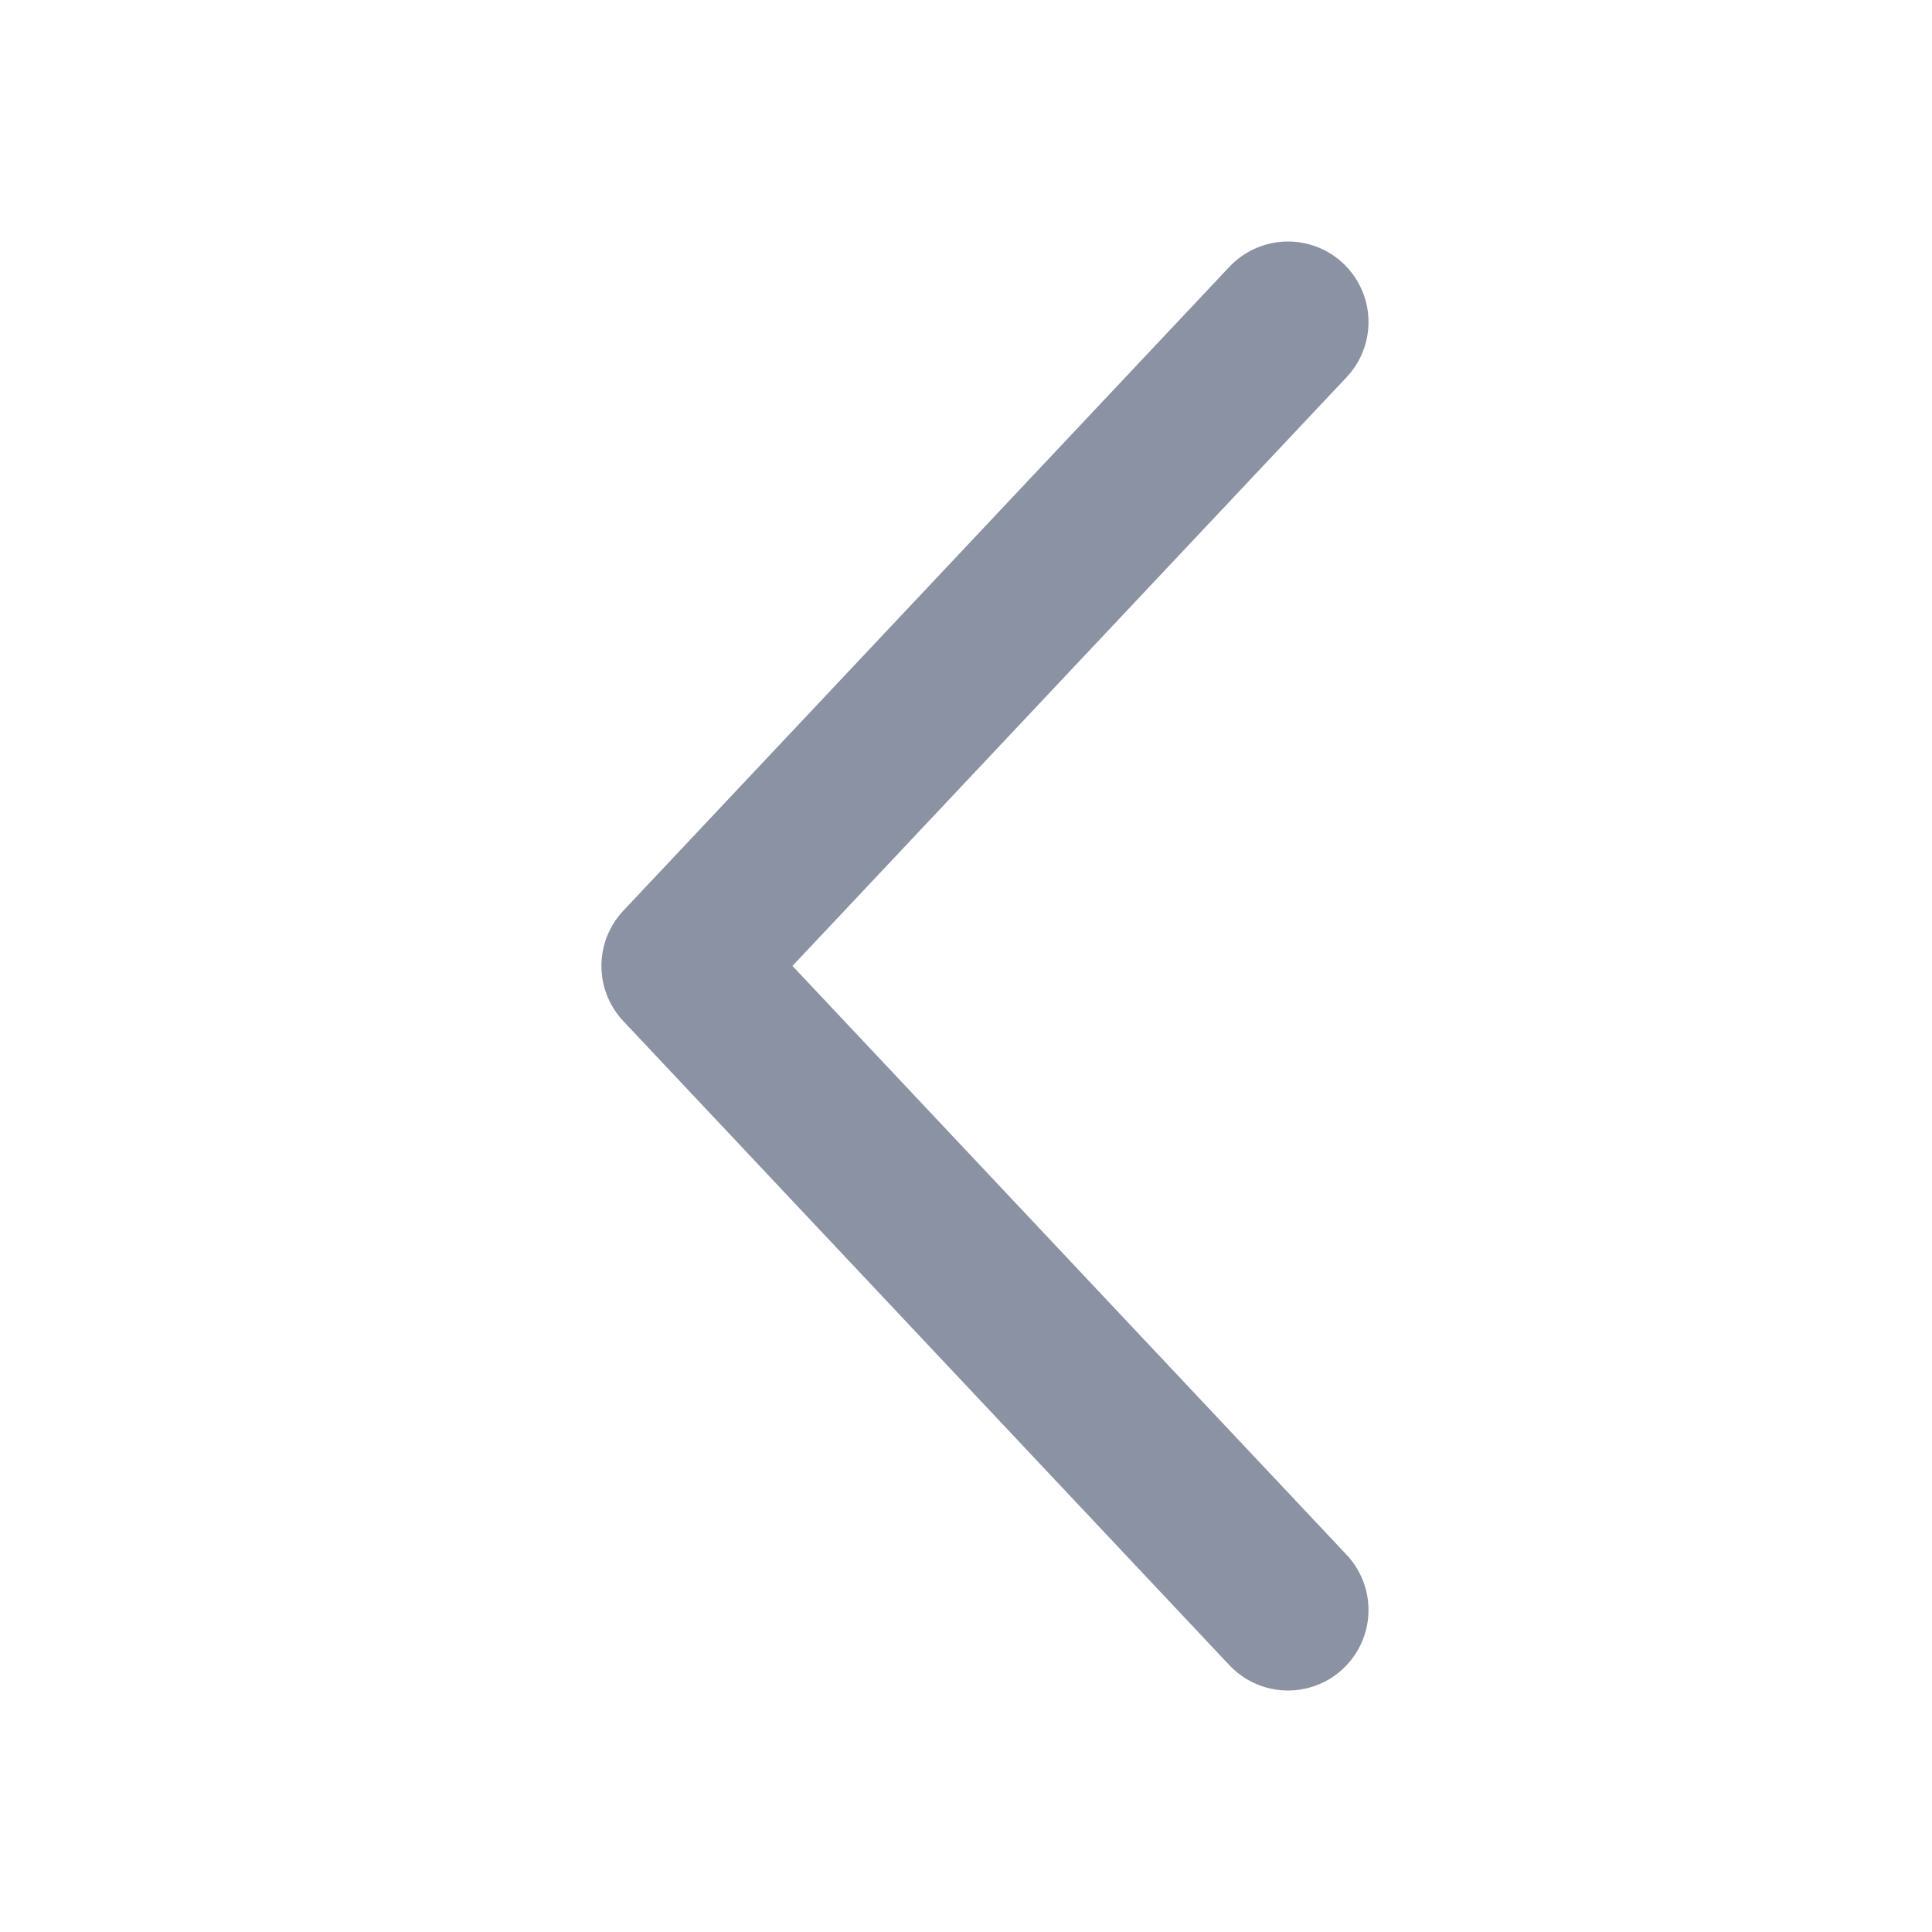
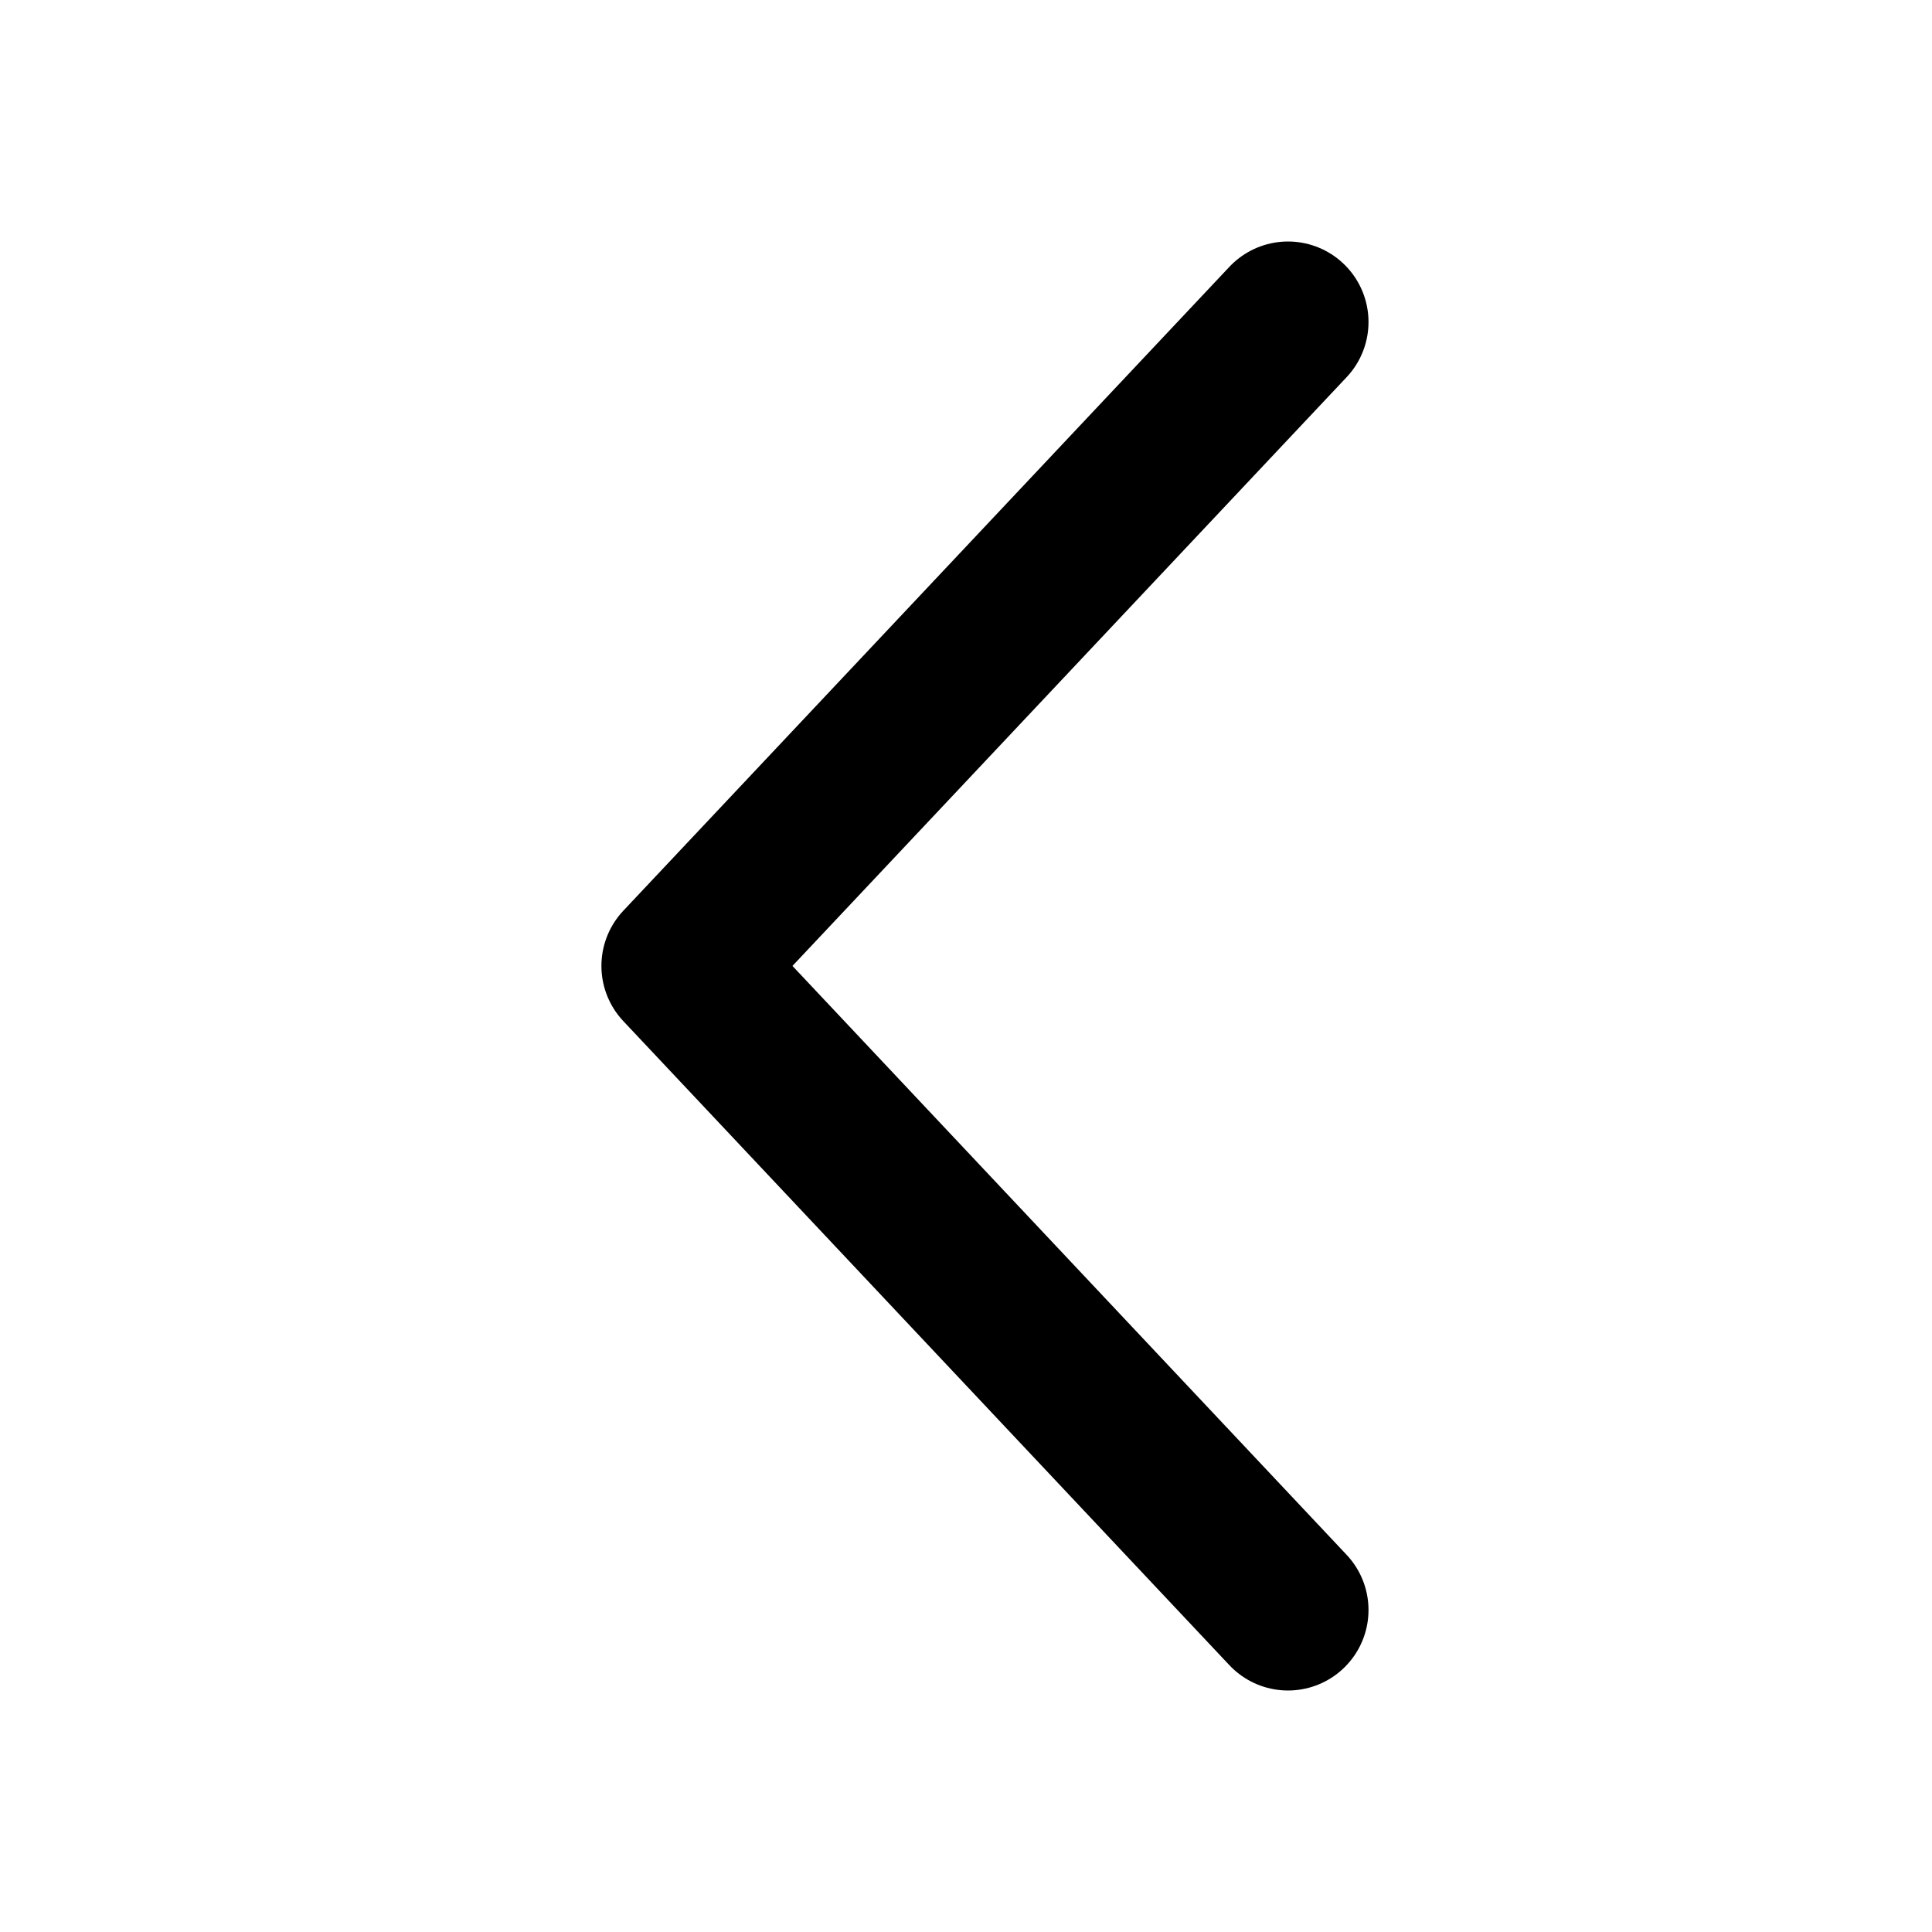
<svg xmlns="http://www.w3.org/2000/svg" width="24" height="24" viewBox="0 0 24 24" fill="none">
-   <path d="M16 20L8.471 11.999L16 4" stroke="#27282D" style="stroke:#8A92A3;stroke:color(display-p3 0.151 0.158 0.178);stroke-opacity:1;" stroke-width="2" stroke-linecap="round" stroke-linejoin="round" />
+   <path d="M16 20L8.471 11.999L16 4" stroke="currentColor" stroke-width="2" stroke-linecap="round" stroke-linejoin="round" />
</svg>
